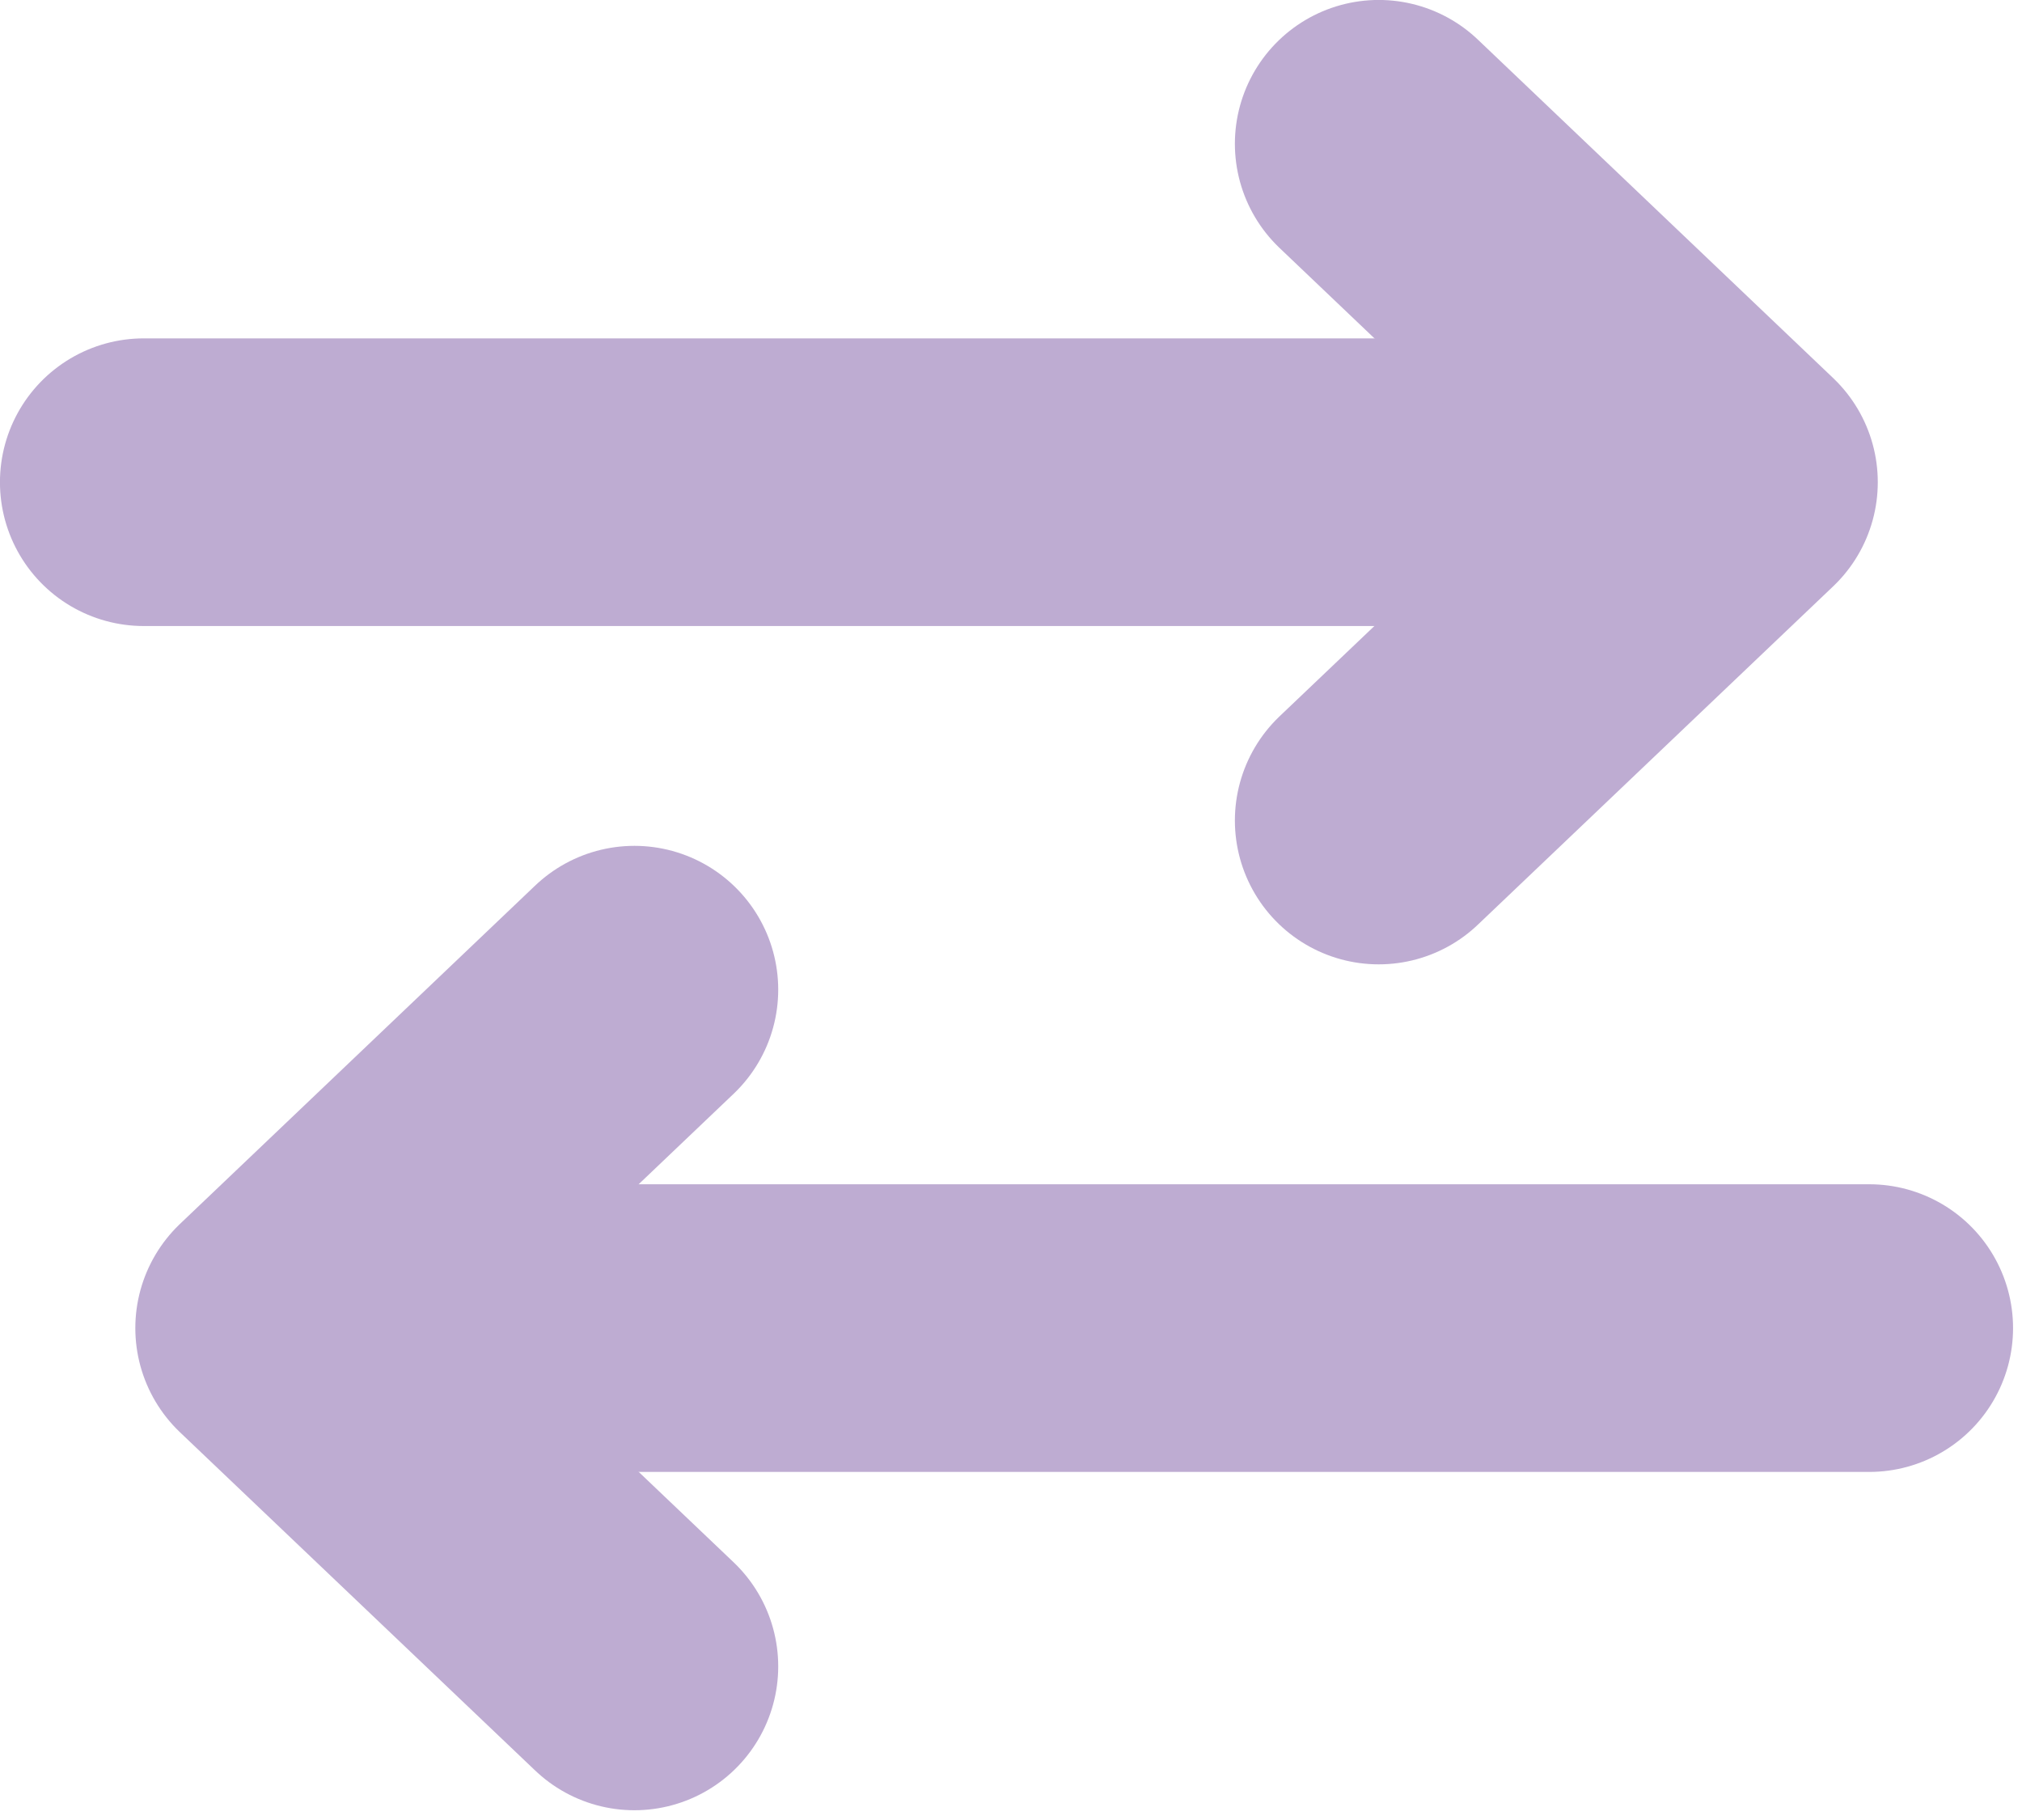
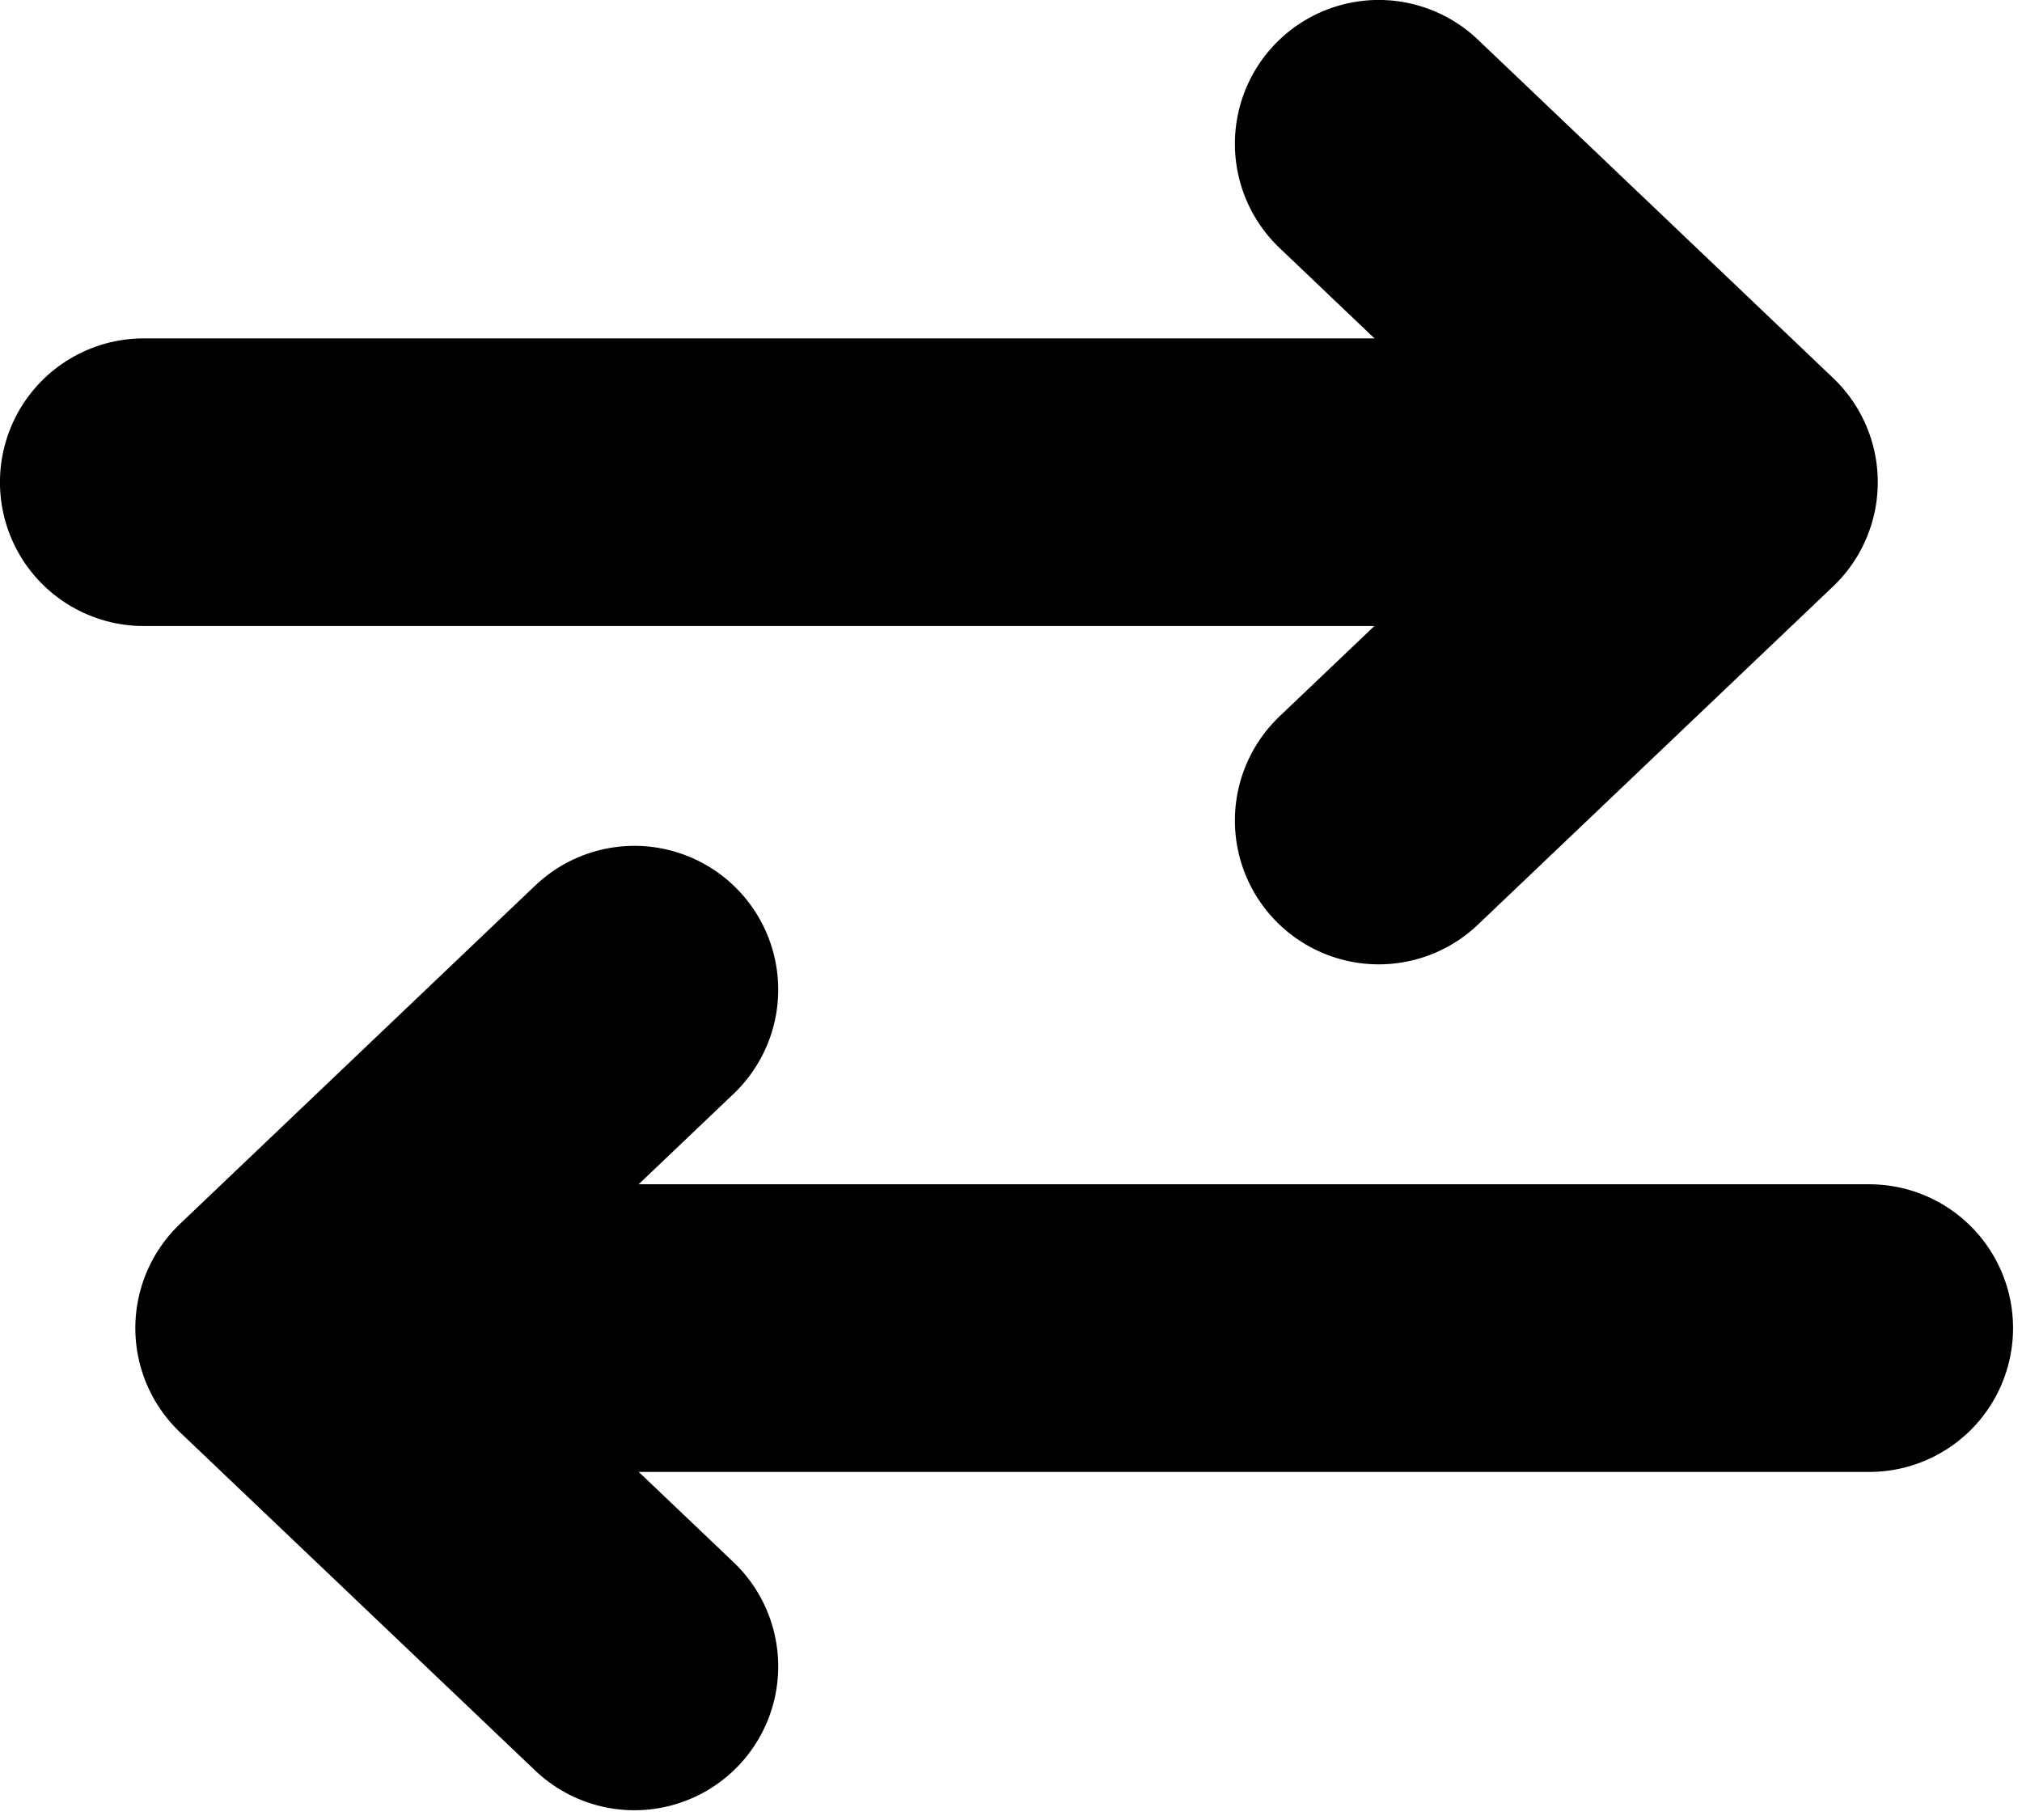
<svg xmlns="http://www.w3.org/2000/svg" width="20" height="18" viewBox="0 0 20 18" fill="none">
-   <path d="M1.422 4.769H16.314" fill="none" stroke="#BEACD2" stroke-width="2.845" stroke-linecap="round" />
-   <path d="M13.637 1.422L17.151 4.769L13.637 8.115" fill="none" stroke="#BEACD2" stroke-width="2.845" stroke-linecap="round" stroke-linejoin="round" />
-   <path d="M18.489 13.135H3.597" fill="none" stroke="#BEACD2" stroke-width="2.845" stroke-linecap="round" />
-   <path d="M6.275 9.788L2.761 13.135L6.275 16.481" fill="none" stroke="#BEACD2" stroke-width="2.845" stroke-linecap="round" stroke-linejoin="round" />
+   <path d="M1.422 4.769H16.314" fill="none" stroke="currentColor" stroke-width="2.845" stroke-linecap="round" />
+   <path d="M13.637 1.422L17.151 4.769L13.637 8.115" fill="none" stroke="currentColor" stroke-width="2.845" stroke-linecap="round" stroke-linejoin="round" />
+   <path d="M18.489 13.135H3.597" fill="none" stroke="currentColor" stroke-width="2.845" stroke-linecap="round" />
+   <path d="M6.275 9.788L2.761 13.135L6.275 16.481" fill="none" stroke="currentColor" stroke-width="2.845" stroke-linecap="round" stroke-linejoin="round" />
</svg>
